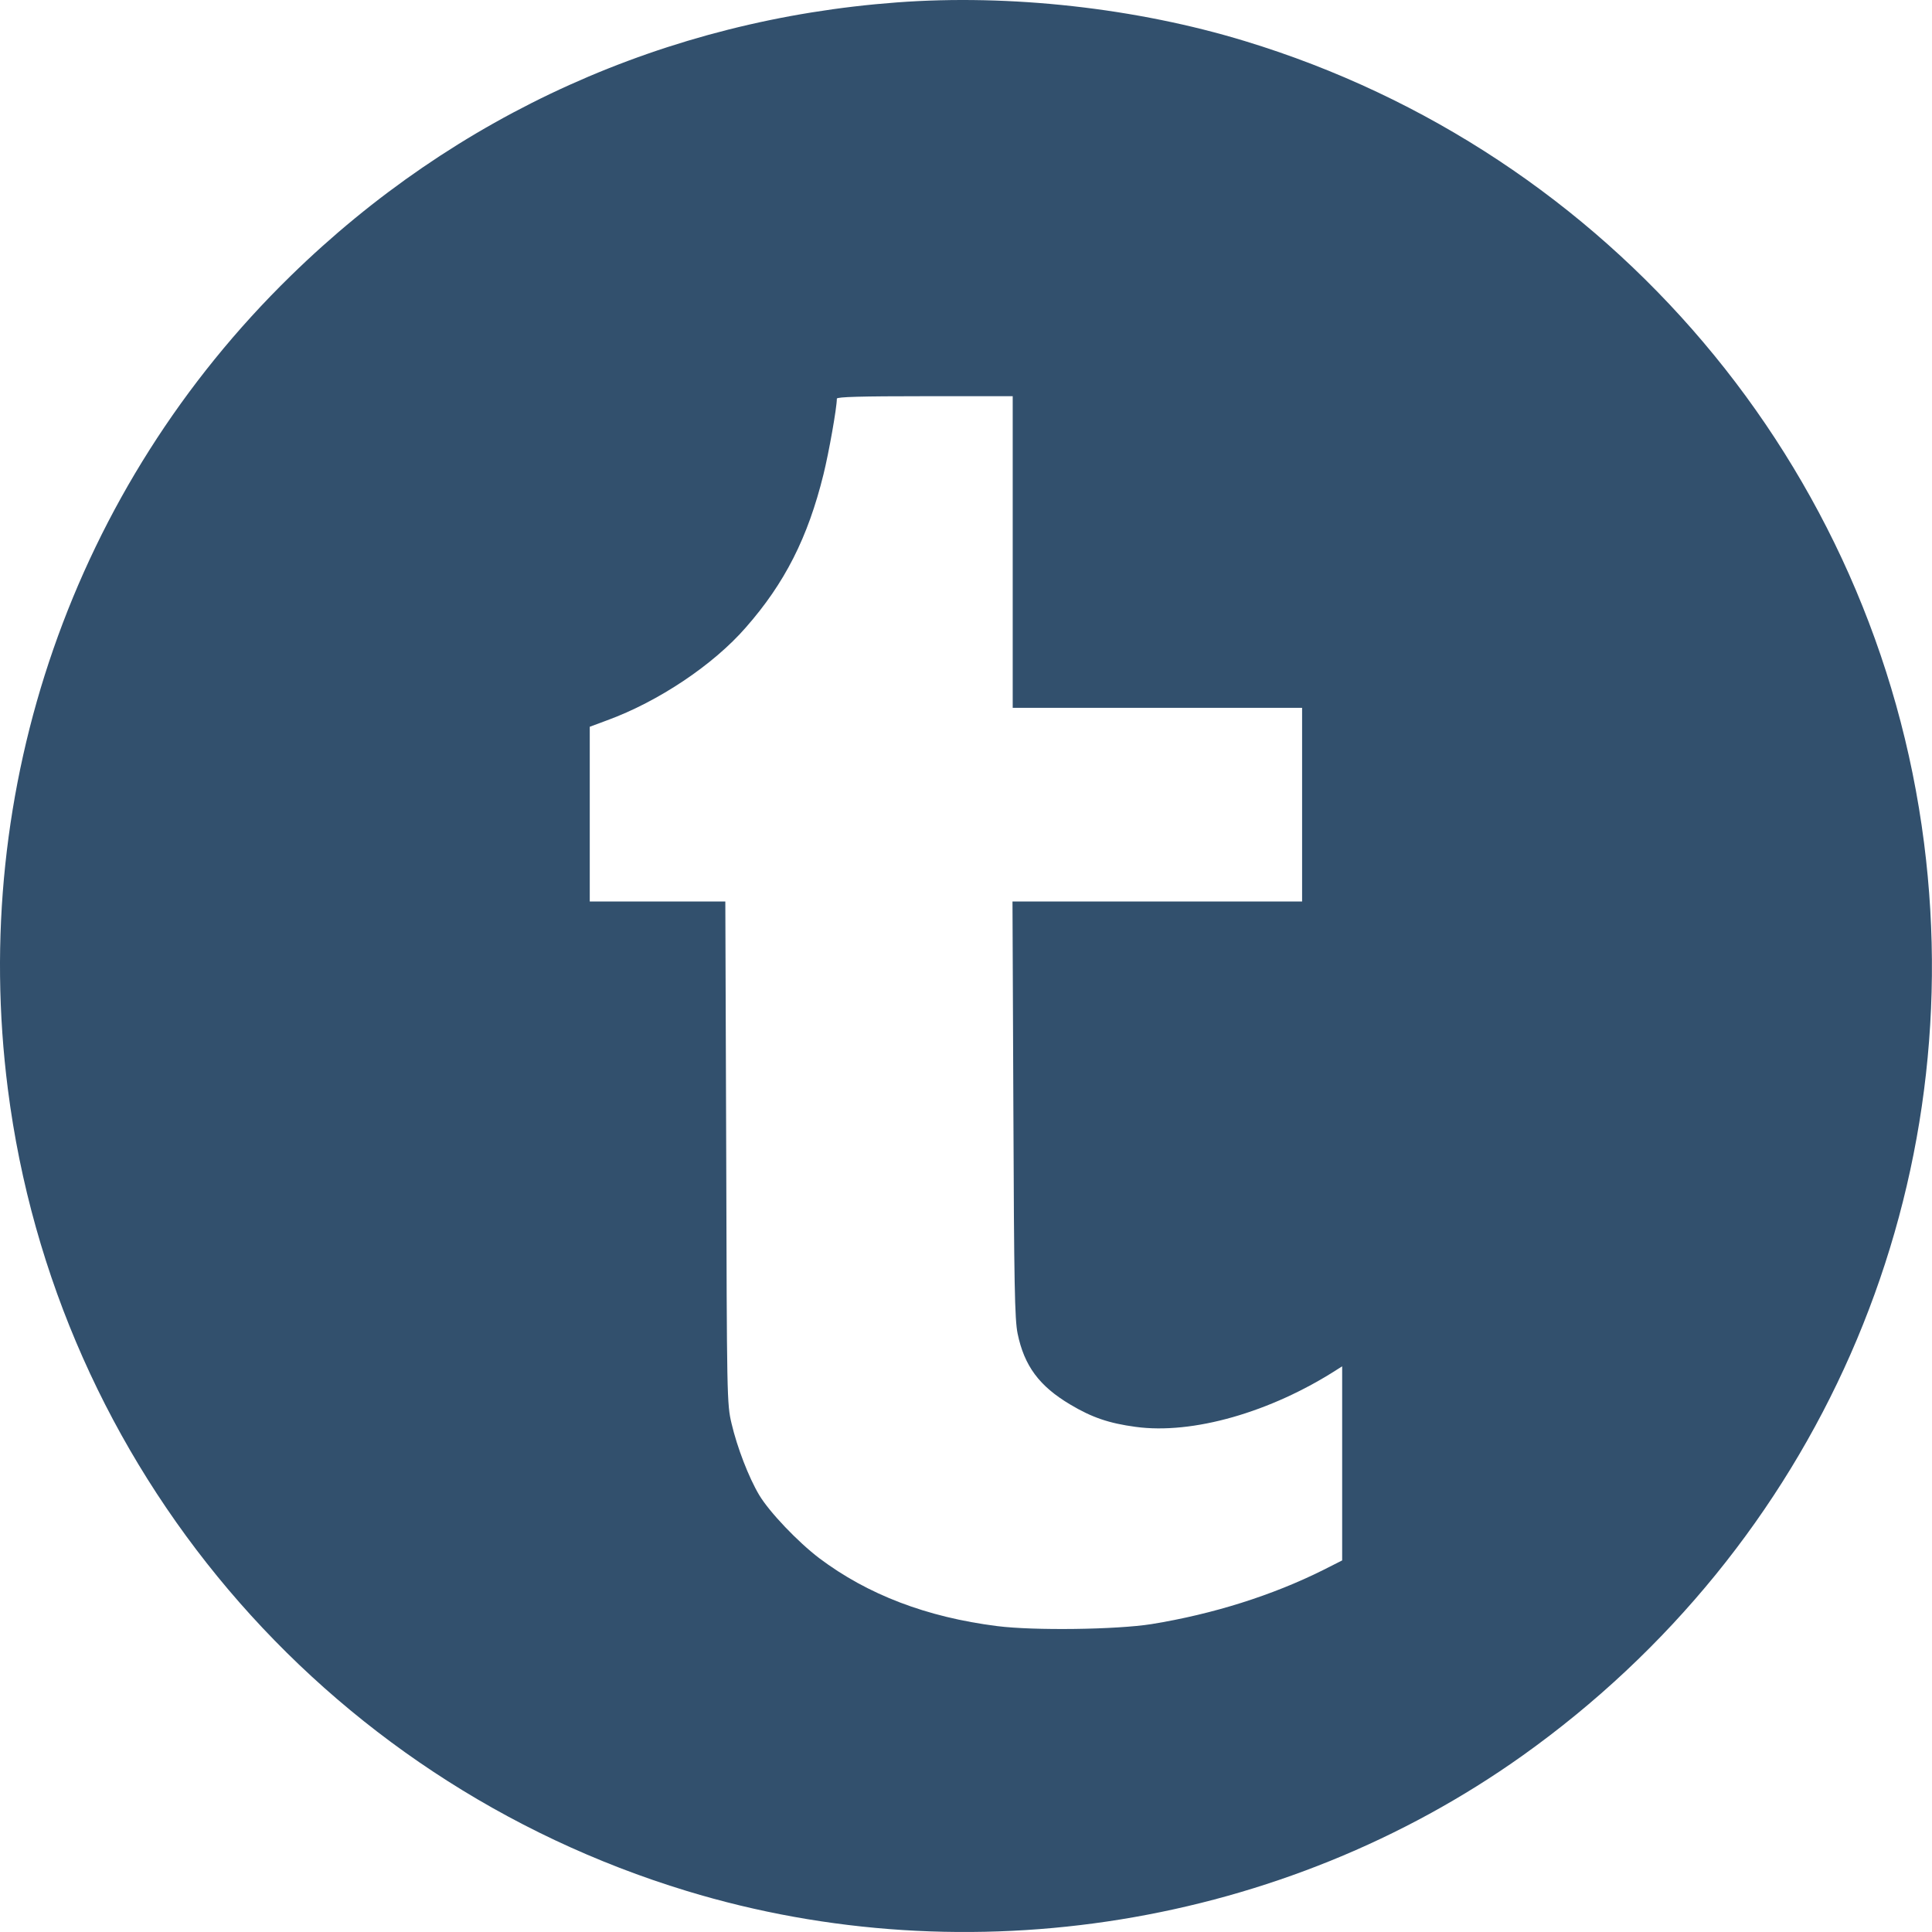
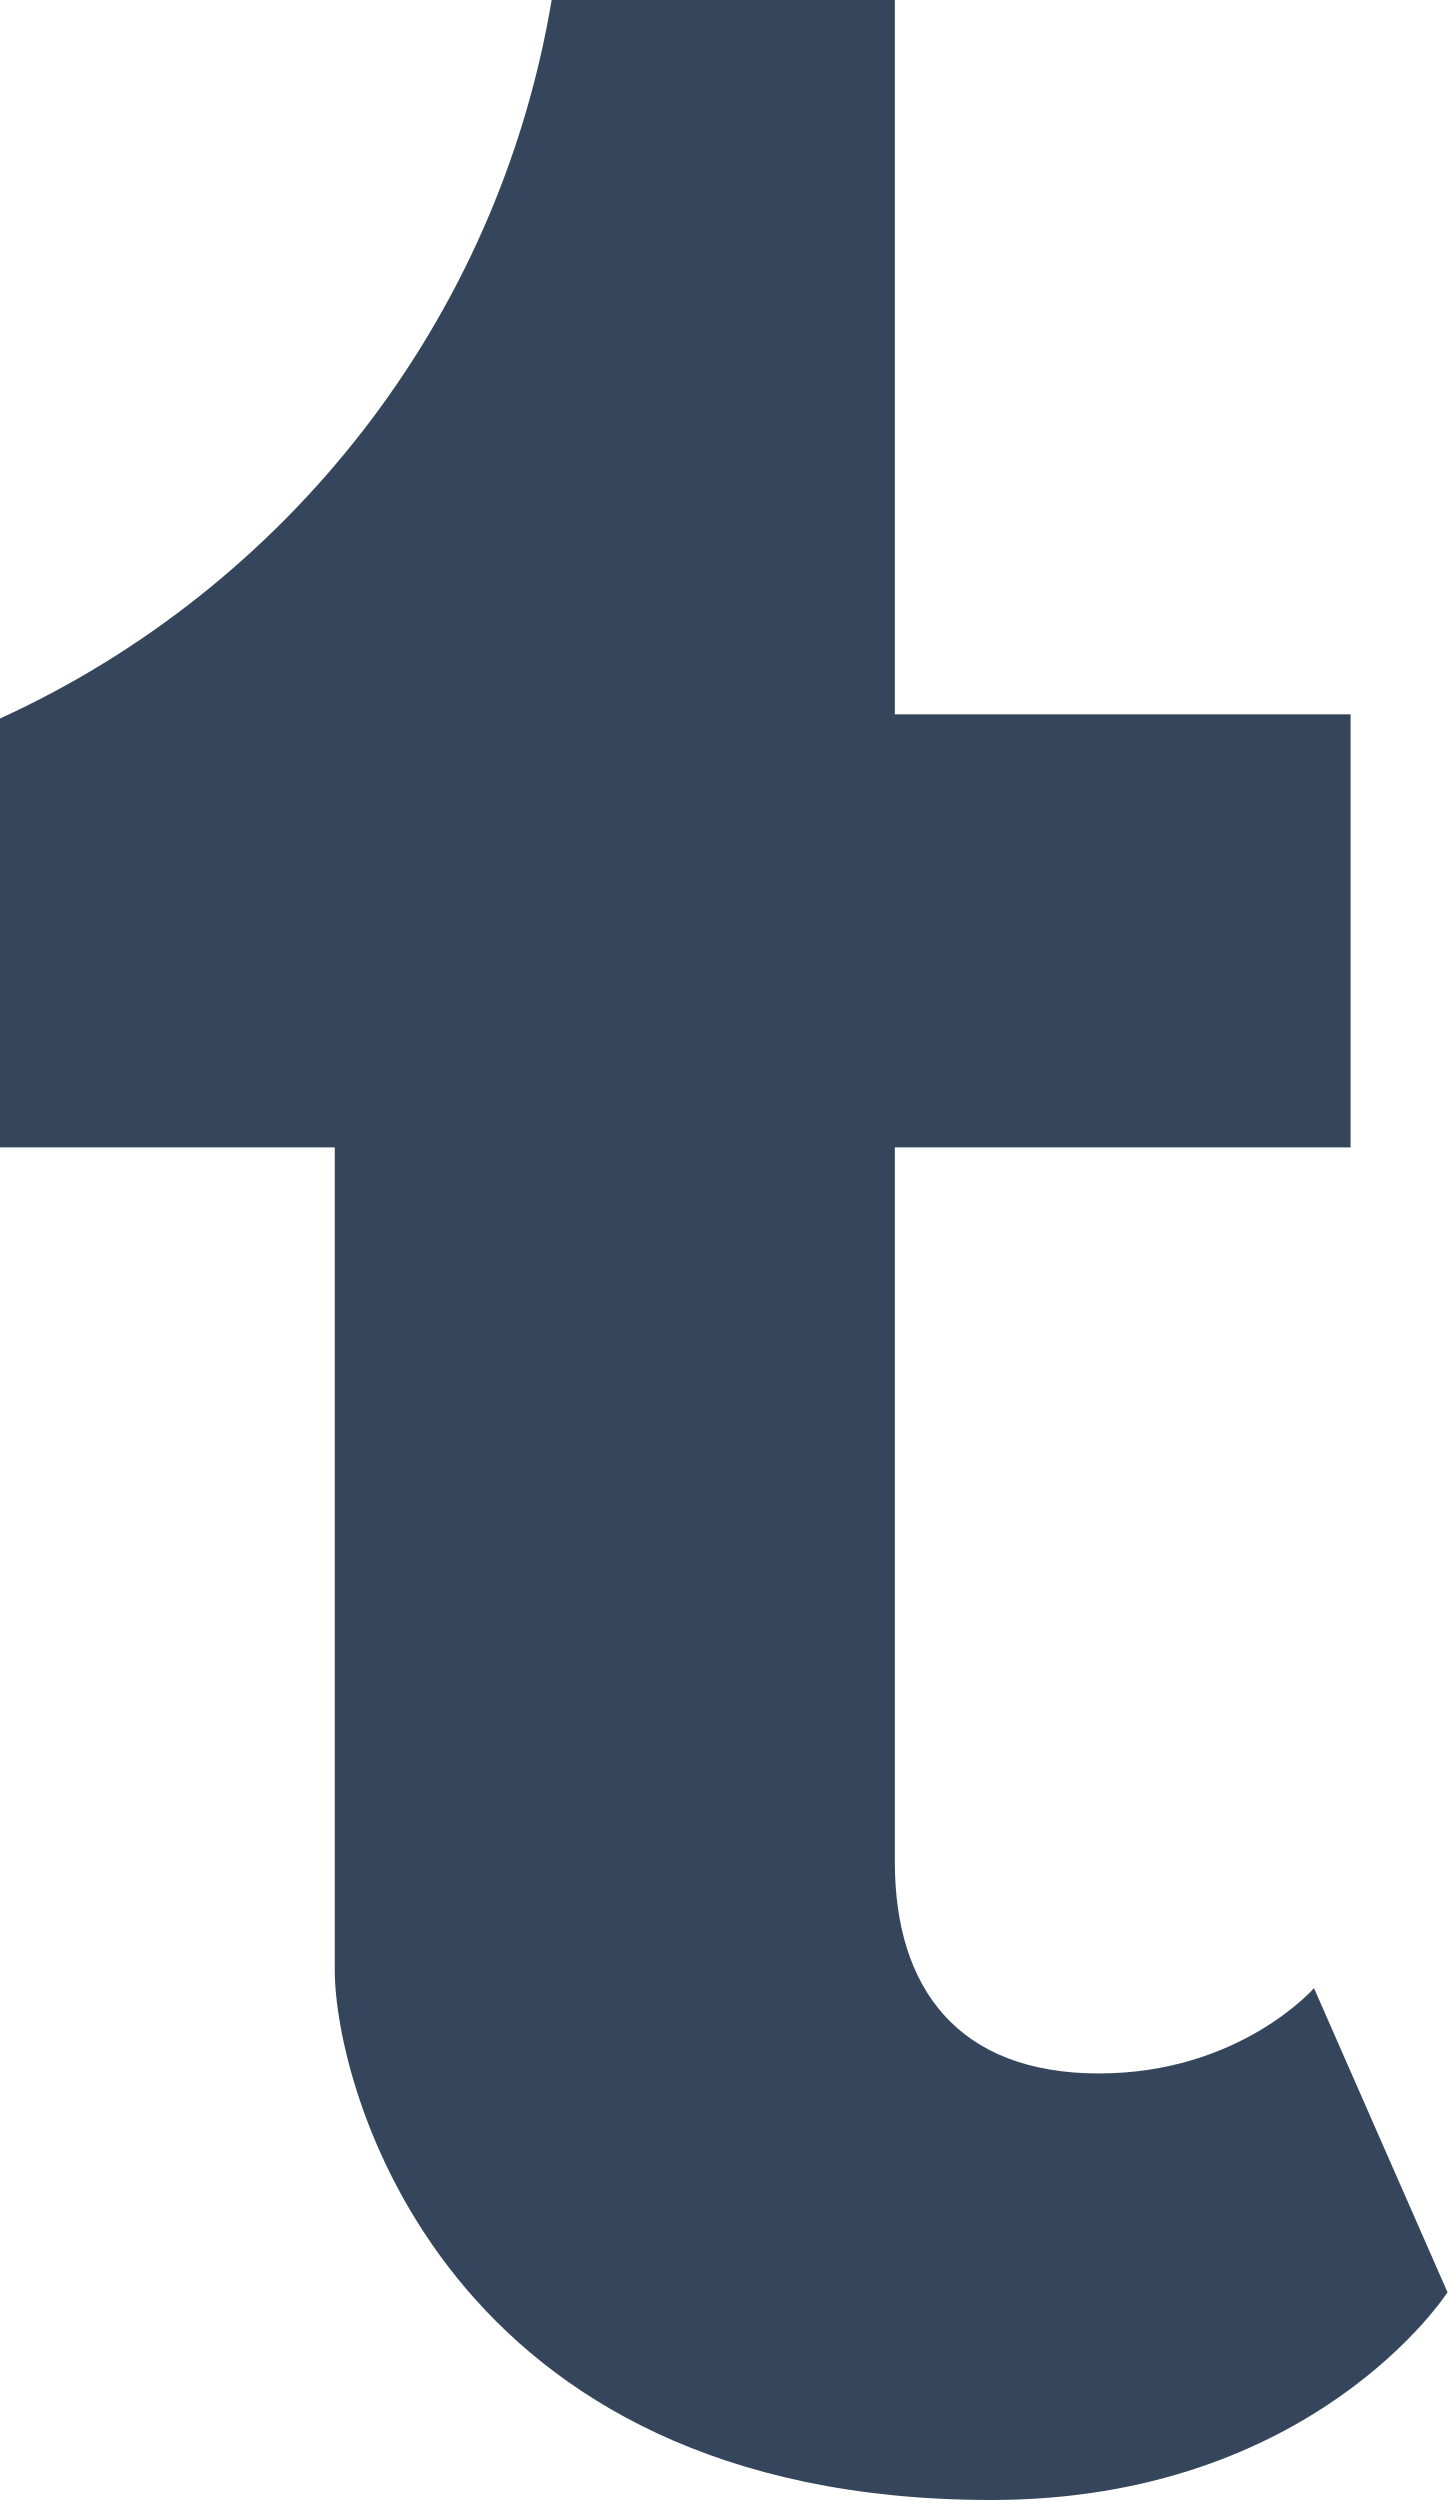
- <svg xmlns="http://www.w3.org/2000/svg" height="867.905" preserveAspectRatio="xMidYMid meet" width="867.878" version="1.1" id="svg13">
-   <defs id="defs17" />
-   <g id="g5" transform="translate(-79.06478,-79.01752)">
-     <rect height="1026" id="canvas_background" width="1026" x="-1" y="-1" style="fill:none" />
-   </g>
-   <g id="g11" transform="translate(-79.06478,-79.01752)">
-     <g id="svg_1" transform="matrix(0.1,0,0,-0.1,0,1024)" style="fill:#000000">
-       <path d="M 4820,9439 C 3784,9362 2839,8936 2097,8211 1121,7259 653,5911 826,4557 1042,2864 2236,1454 3876,955 5144,569 6555,798 7630,1563 8951,2504 9638,4065 9434,5663 9218,7356 8024,8766 6384,9265 5896,9414 5327,9477 4820,9439 Z m 520,-2469 v -700 h 650 650 v -435 -435 h -651 -650 l 4,-932 c 3,-788 6,-945 19,-1009 30,-145 97,-236 237,-319 97,-58 174,-84 293,-100 255,-35 606,65 906,258 l 22,14 v -436 -436 l -87,-44 c -227,-113 -492,-197 -769,-242 -157,-25 -529,-30 -694,-9 -316,40 -581,141 -799,305 -96,73 -224,207 -270,284 -47,79 -99,214 -124,321 -21,88 -21,116 -24,1218 l -4,1127 h -304 -305 v 393 392 l 78,29 c 230,84 477,249 623,417 175,199 279,404 349,688 24,97 60,299 60,340 0,8 110,11 395,11 h 395 z" id="svg_2" style="fill:#32506d" />
-     </g>
-   </g>
+ <svg xmlns="http://www.w3.org/2000/svg" version="1.1" id="Layer_1" x="0px" y="0px" viewBox="0 0 203.811 352" xml:space="preserve" width="203.811" height="352">
+   <defs id="defs37" />
+   <path style="fill:#35465c;fill-opacity:1" d="m 185.01,279.929 c 0,0 -10.445,12.012 -30.291,12.012 -19.846,0 -28.724,-12.012 -28.724,-29.768 0,-7.134 0,-50.861 0,-100.619 h 64.17 v -60.977 h -64.17 c 0,-53.98 0,-100.577 0,-100.577 H 77.674 C 70.123,45.134 40.364,82.718 0,101.165 v 60.388 h 47.135 c 0,58.694 0,111.822 0,115.87 0,16.085 15.145,74.577 92.439,74.577 45.436,0 64.237,-29.246 64.237,-29.246 z" id="path2" />
+   <g id="g4" transform="translate(-74.094)" />
+   <g id="g6" transform="translate(-74.094)" />
+   <g id="g8" transform="translate(-74.094)" />
+   <g id="g10" transform="translate(-74.094)" />
+   <g id="g12" transform="translate(-74.094)" />
+   <g id="g14" transform="translate(-74.094)" />
+   <g id="g16" transform="translate(-74.094)" />
+   <g id="g18" transform="translate(-74.094)" />
+   <g id="g20" transform="translate(-74.094)" />
+   <g id="g22" transform="translate(-74.094)" />
+   <g id="g24" transform="translate(-74.094)" />
+   <g id="g26" transform="translate(-74.094)" />
+   <g id="g28" transform="translate(-74.094)" />
+   <g id="g30" transform="translate(-74.094)" />
+   <g id="g32" transform="translate(-74.094)" />
</svg>
